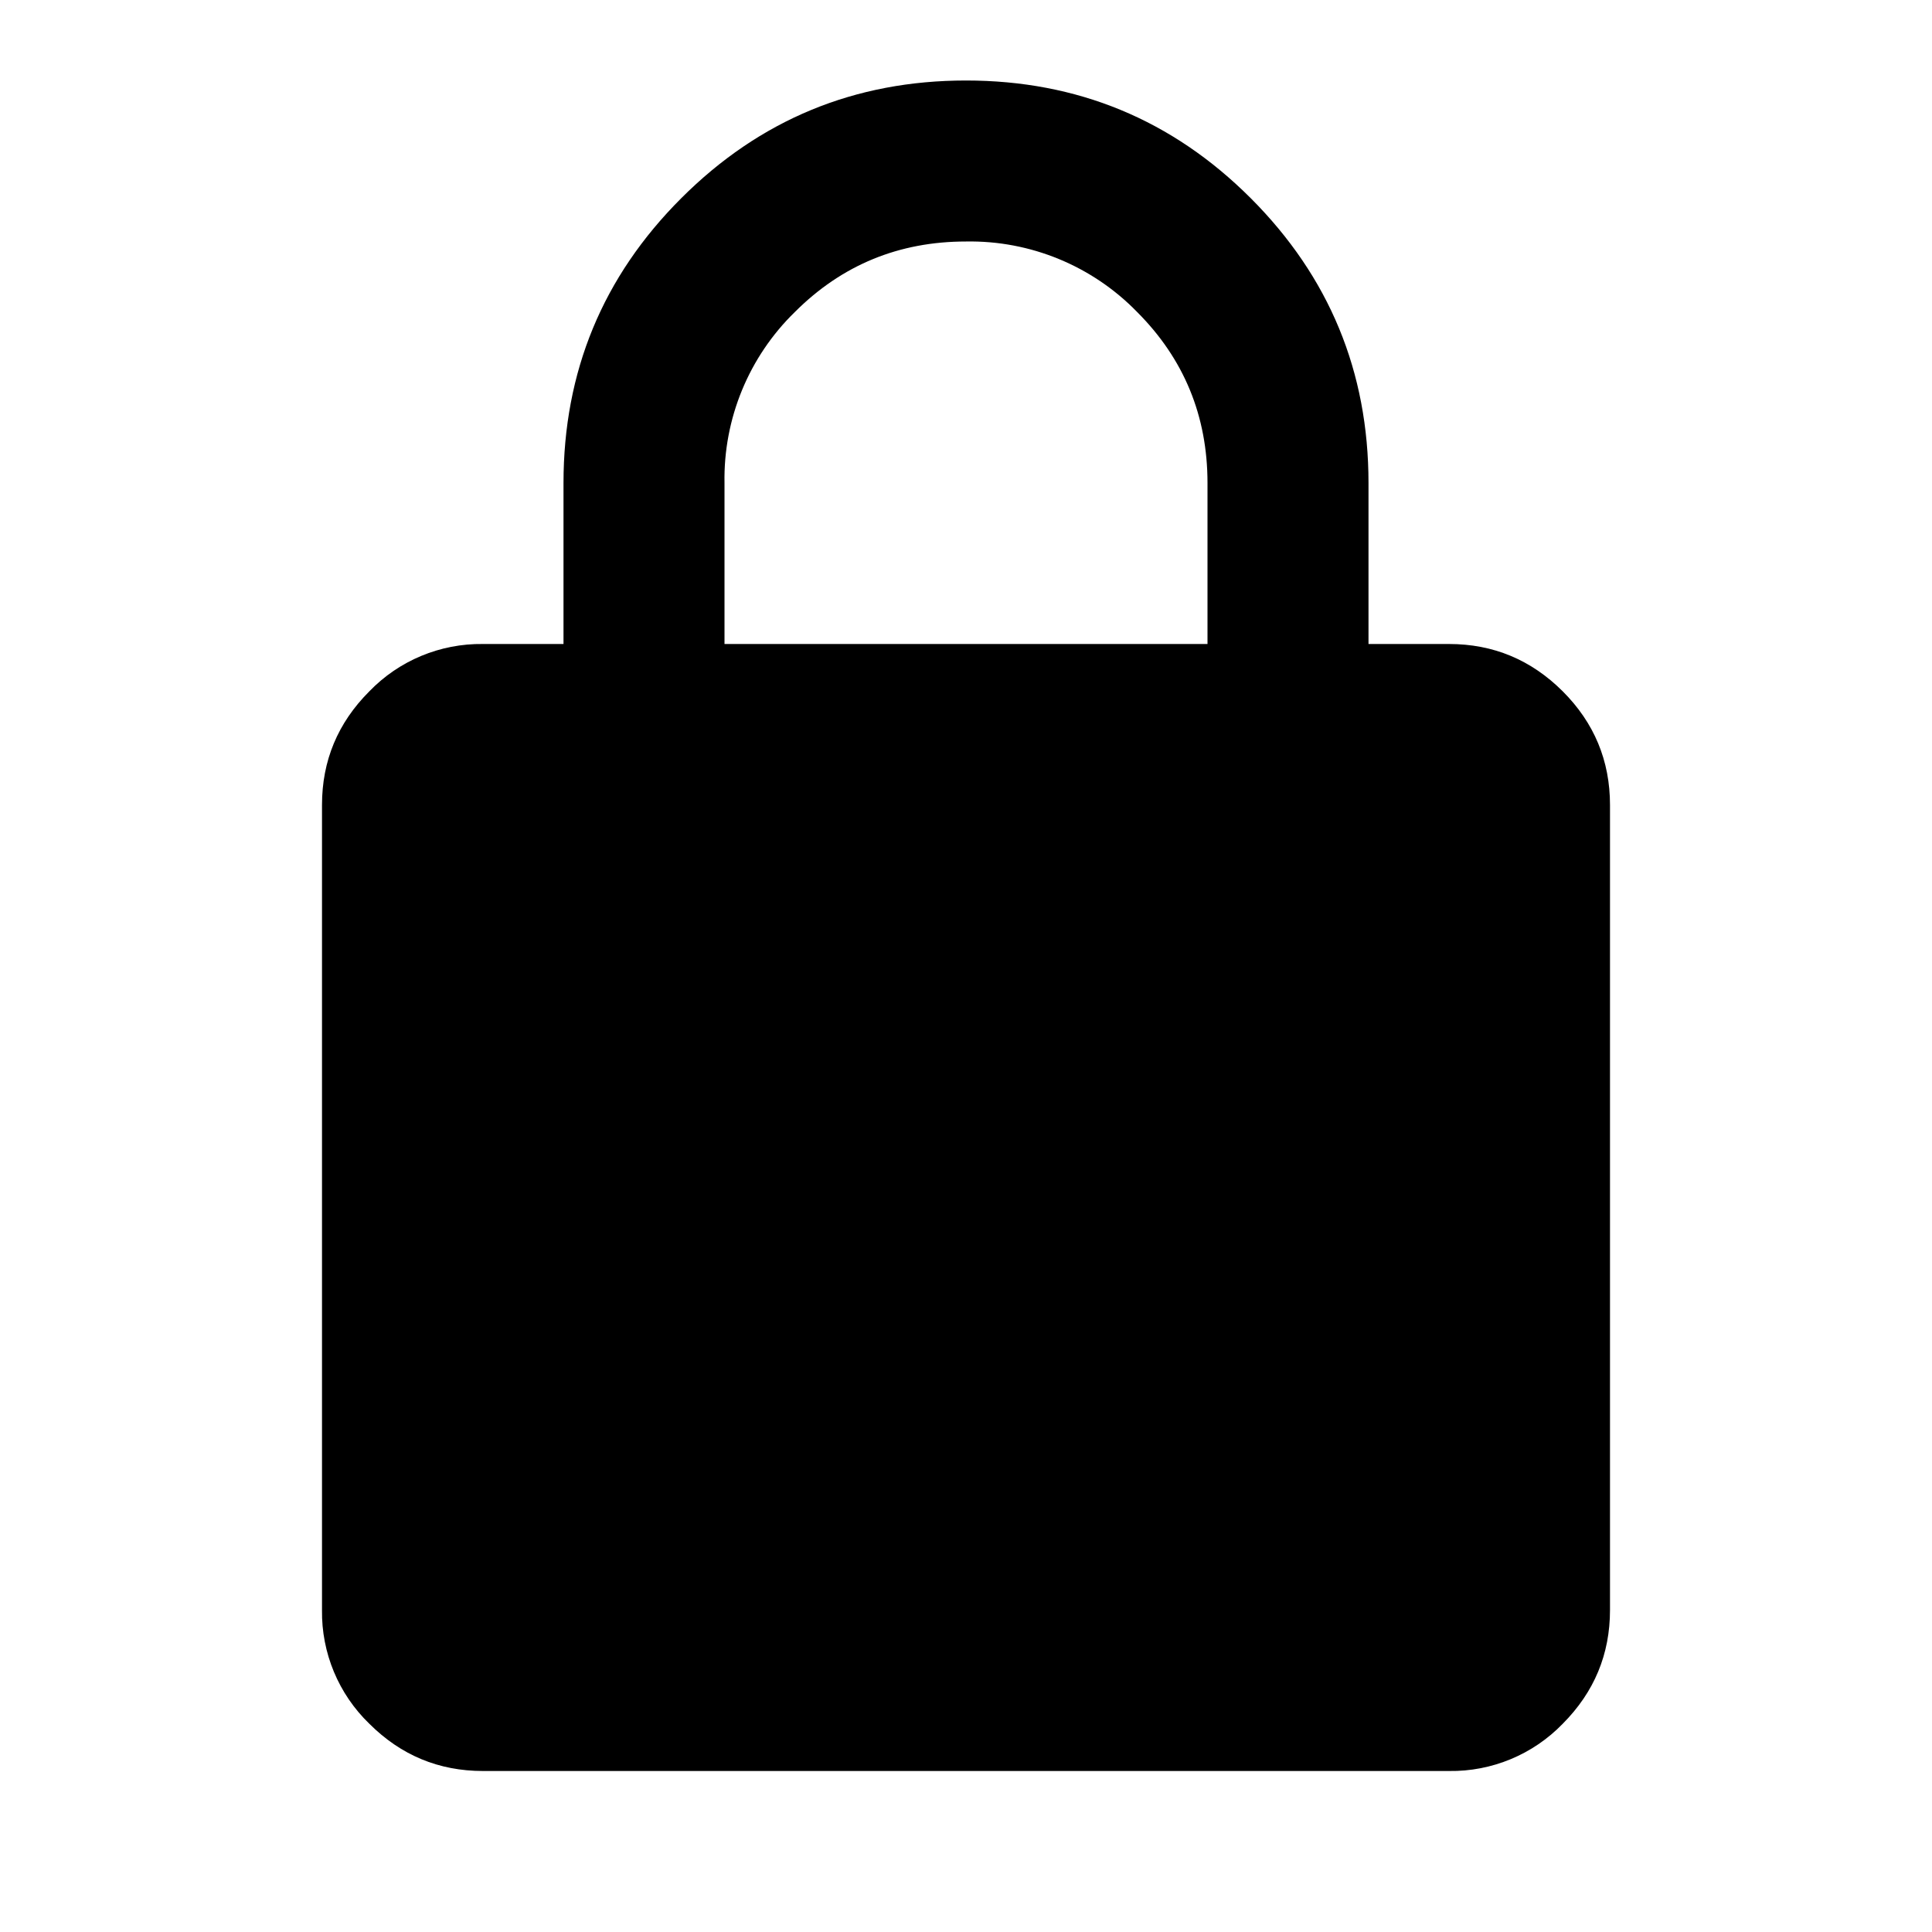
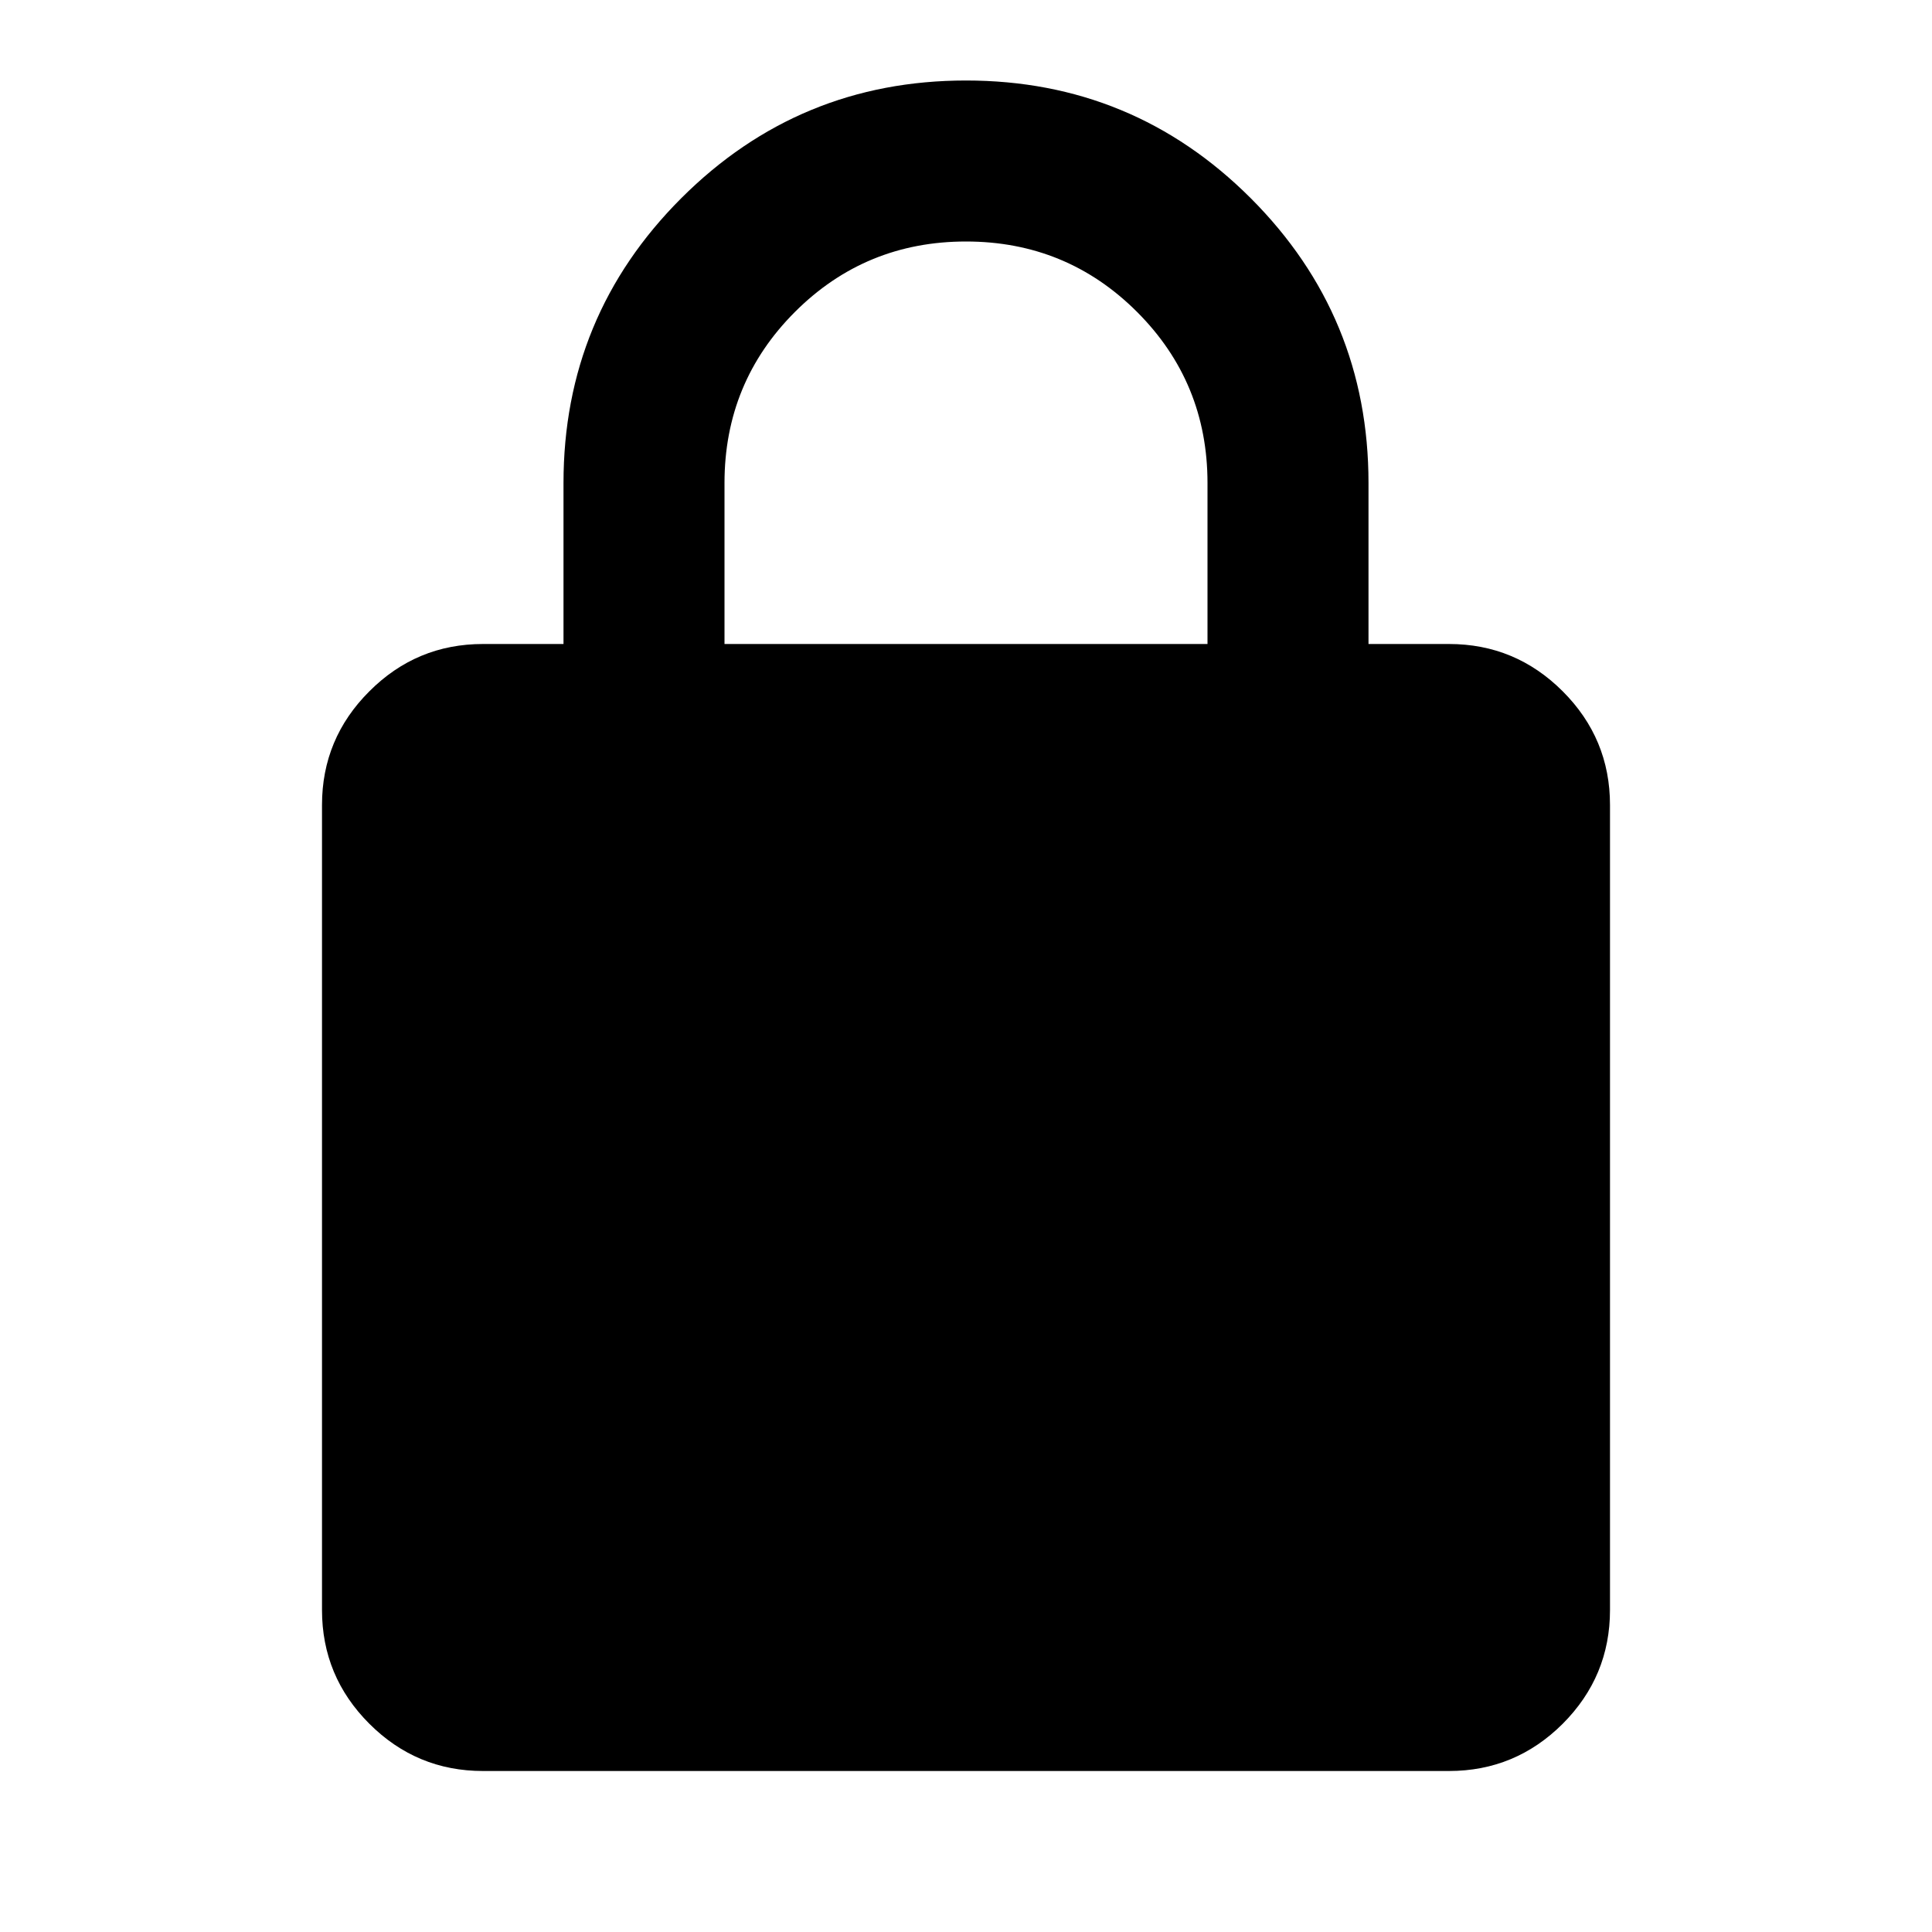
- <svg xmlns="http://www.w3.org/2000/svg" width="24" height="24" fill="black" viewBox="0 0 24 24">
-   <path fill="black" d="M6 22c-.55 0-1.02-.196-1.412-.587A1.926 1.926 0 0 1 4 20V10c0-.55.196-1.02.588-1.412A1.926 1.926 0 0 1 6 8h1V6c0-1.383.487-2.563 1.463-3.538C9.438 1.487 10.617 1 12 1s2.563.488 3.537 1.462C16.512 3.438 17 4.617 17 6v2h1c.55 0 1.02.196 1.413.588.391.391.587.862.587 1.412v10c0 .55-.196 1.02-.587 1.413A1.926 1.926 0 0 1 18 22H6ZM9 8h6V6c0-.833-.292-1.542-.875-2.125A2.893 2.893 0 0 0 12 3c-.833 0-1.542.292-2.125.875A2.893 2.893 0 0 0 9 6v2Z" />
+ <svg xmlns="http://www.w3.org/2000/svg" width="24" height="24" viewBox="0 0 24 24" fill="none">
+   <path d="M6 22C5.45 22 4.979 21.804 4.588 21.413C4.196 21.021 4 20.55 4 20V10C4 9.45 4.196 8.979 4.588 8.588C4.979 8.196 5.45 8 6 8H7V6C7 4.617 7.487 3.438 8.463 2.462C9.438 1.488 10.617 1 12 1C13.383 1 14.562 1.488 15.537 2.462C16.512 3.438 17 4.617 17 6V8H18C18.55 8 19.021 8.196 19.413 8.588C19.804 8.979 20 9.45 20 10V20C20 20.55 19.804 21.021 19.413 21.413C19.021 21.804 18.55 22 18 22H6ZM9 8H15V6C15 5.167 14.708 4.458 14.125 3.875C13.542 3.292 12.833 3 12 3C11.167 3 10.458 3.292 9.875 3.875C9.292 4.458 9 5.167 9 6V8Z" fill="black" />
</svg>
